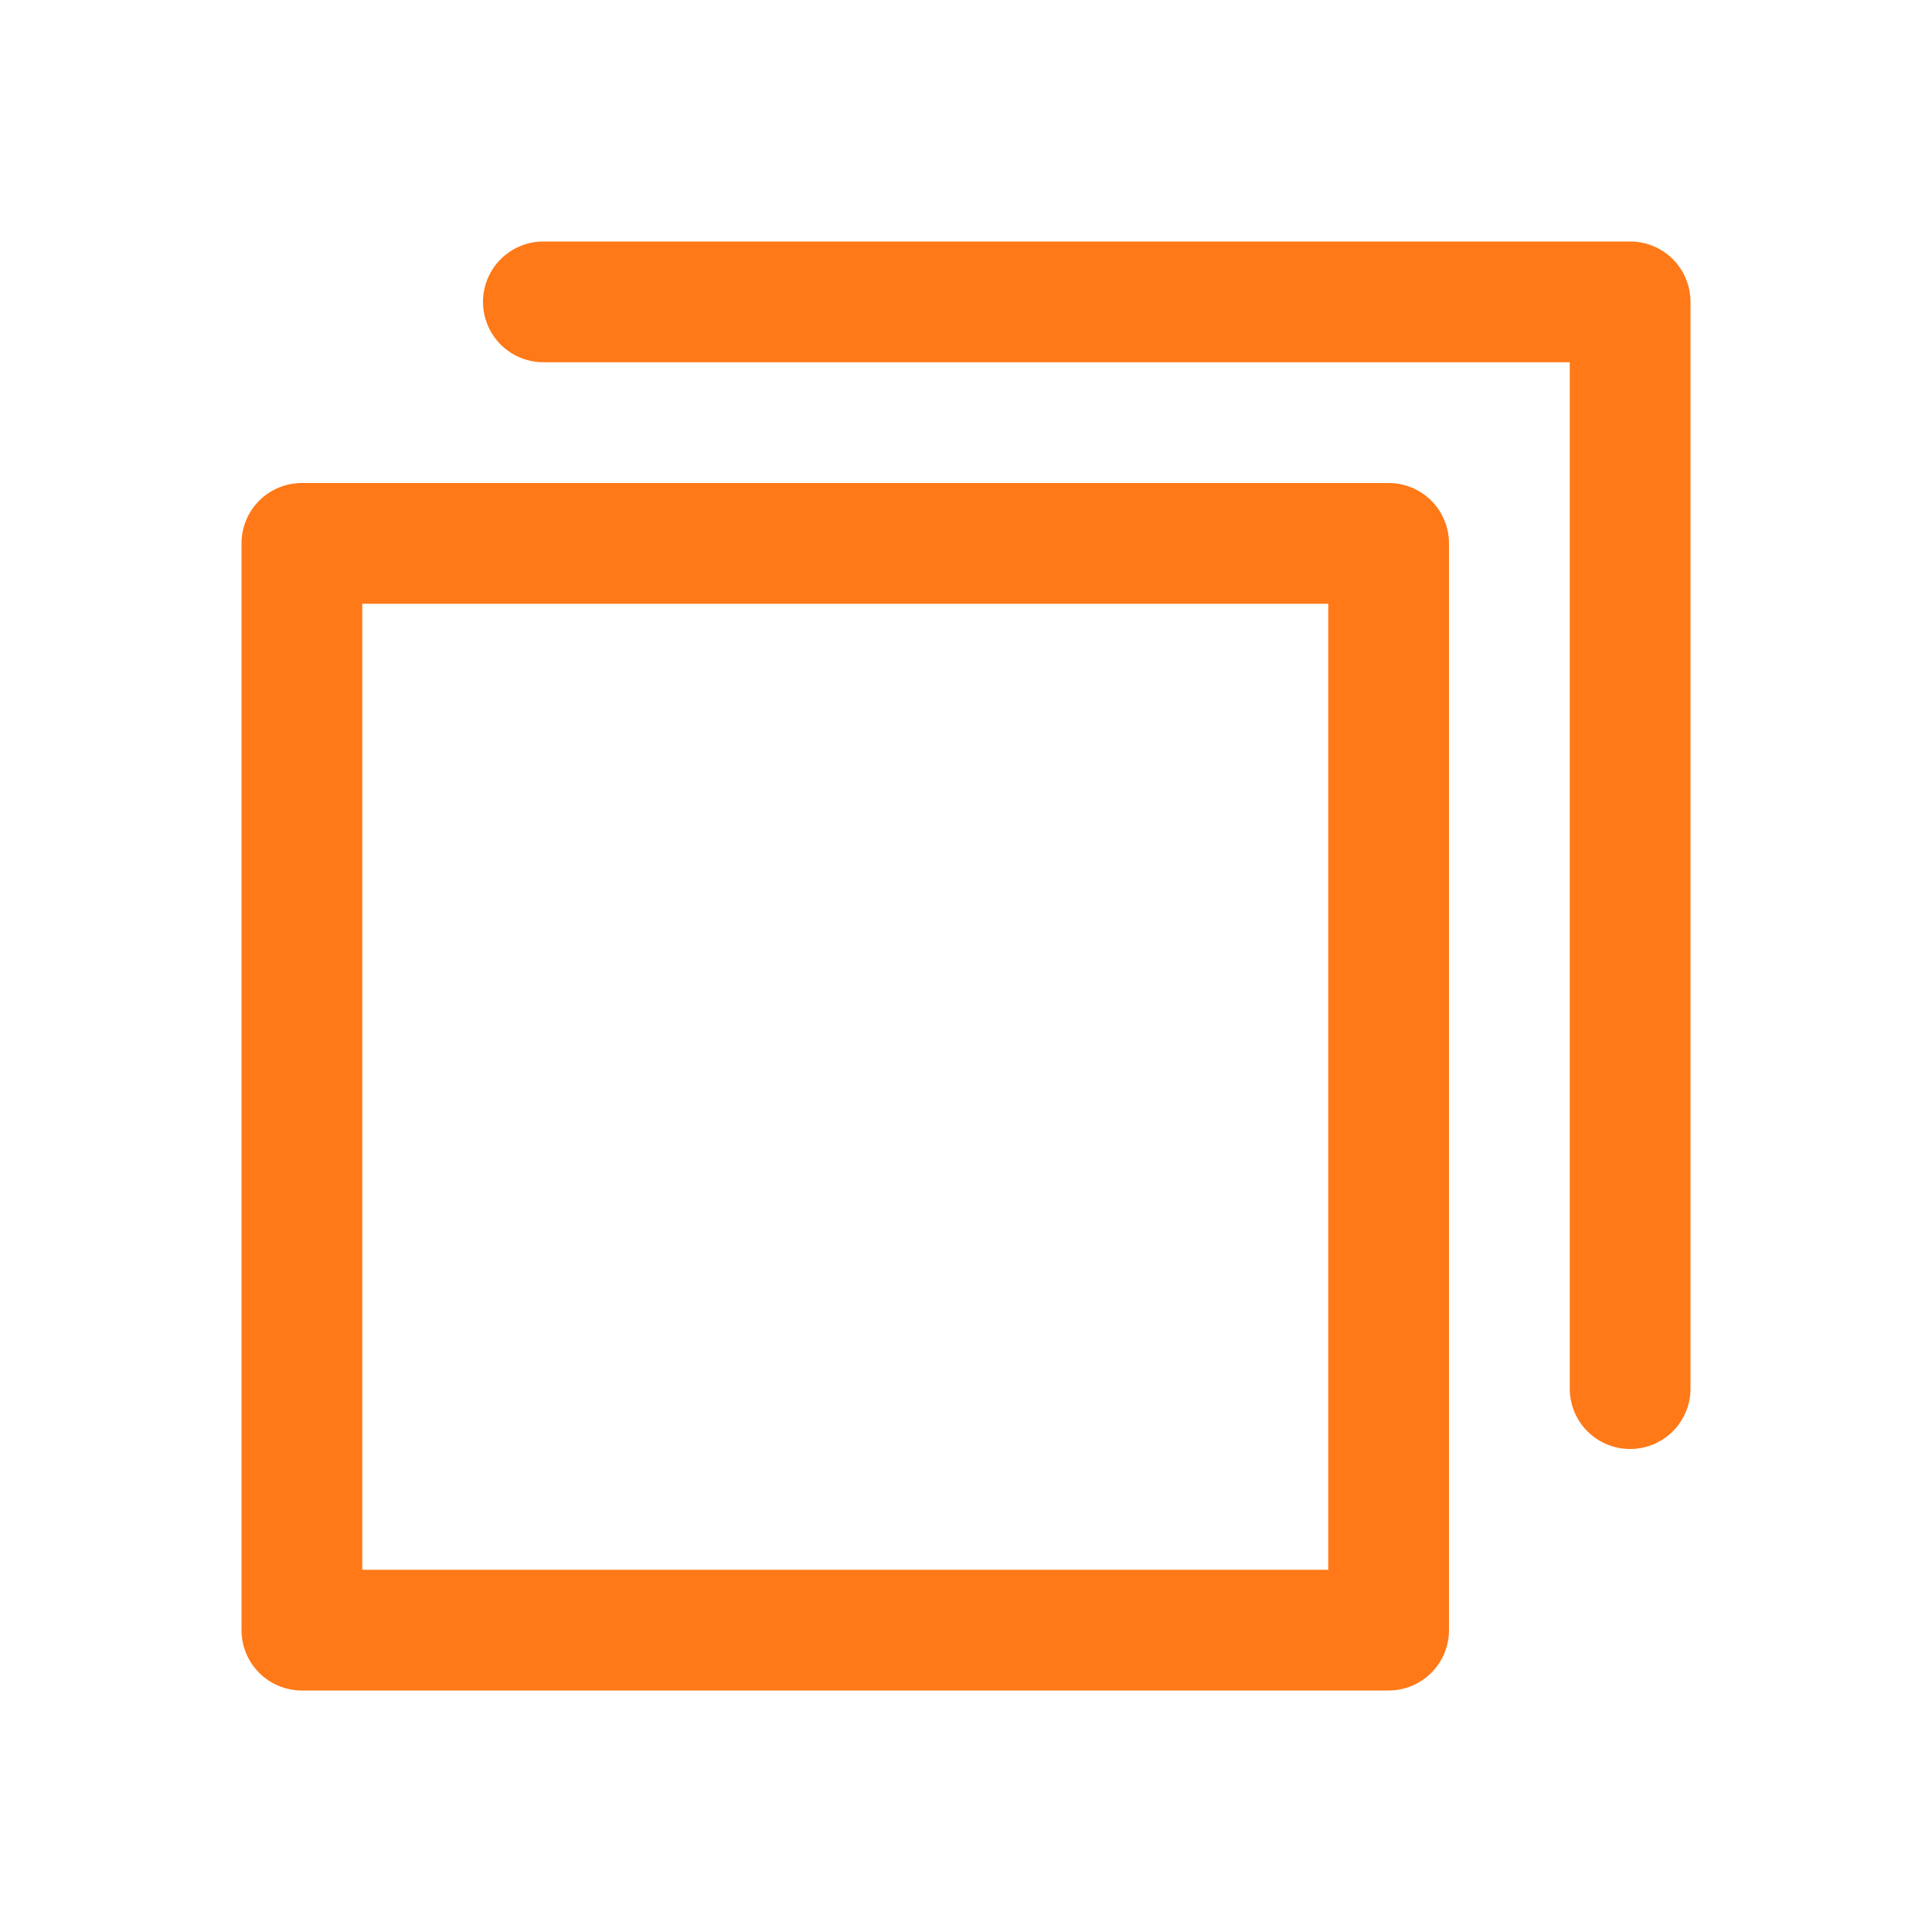
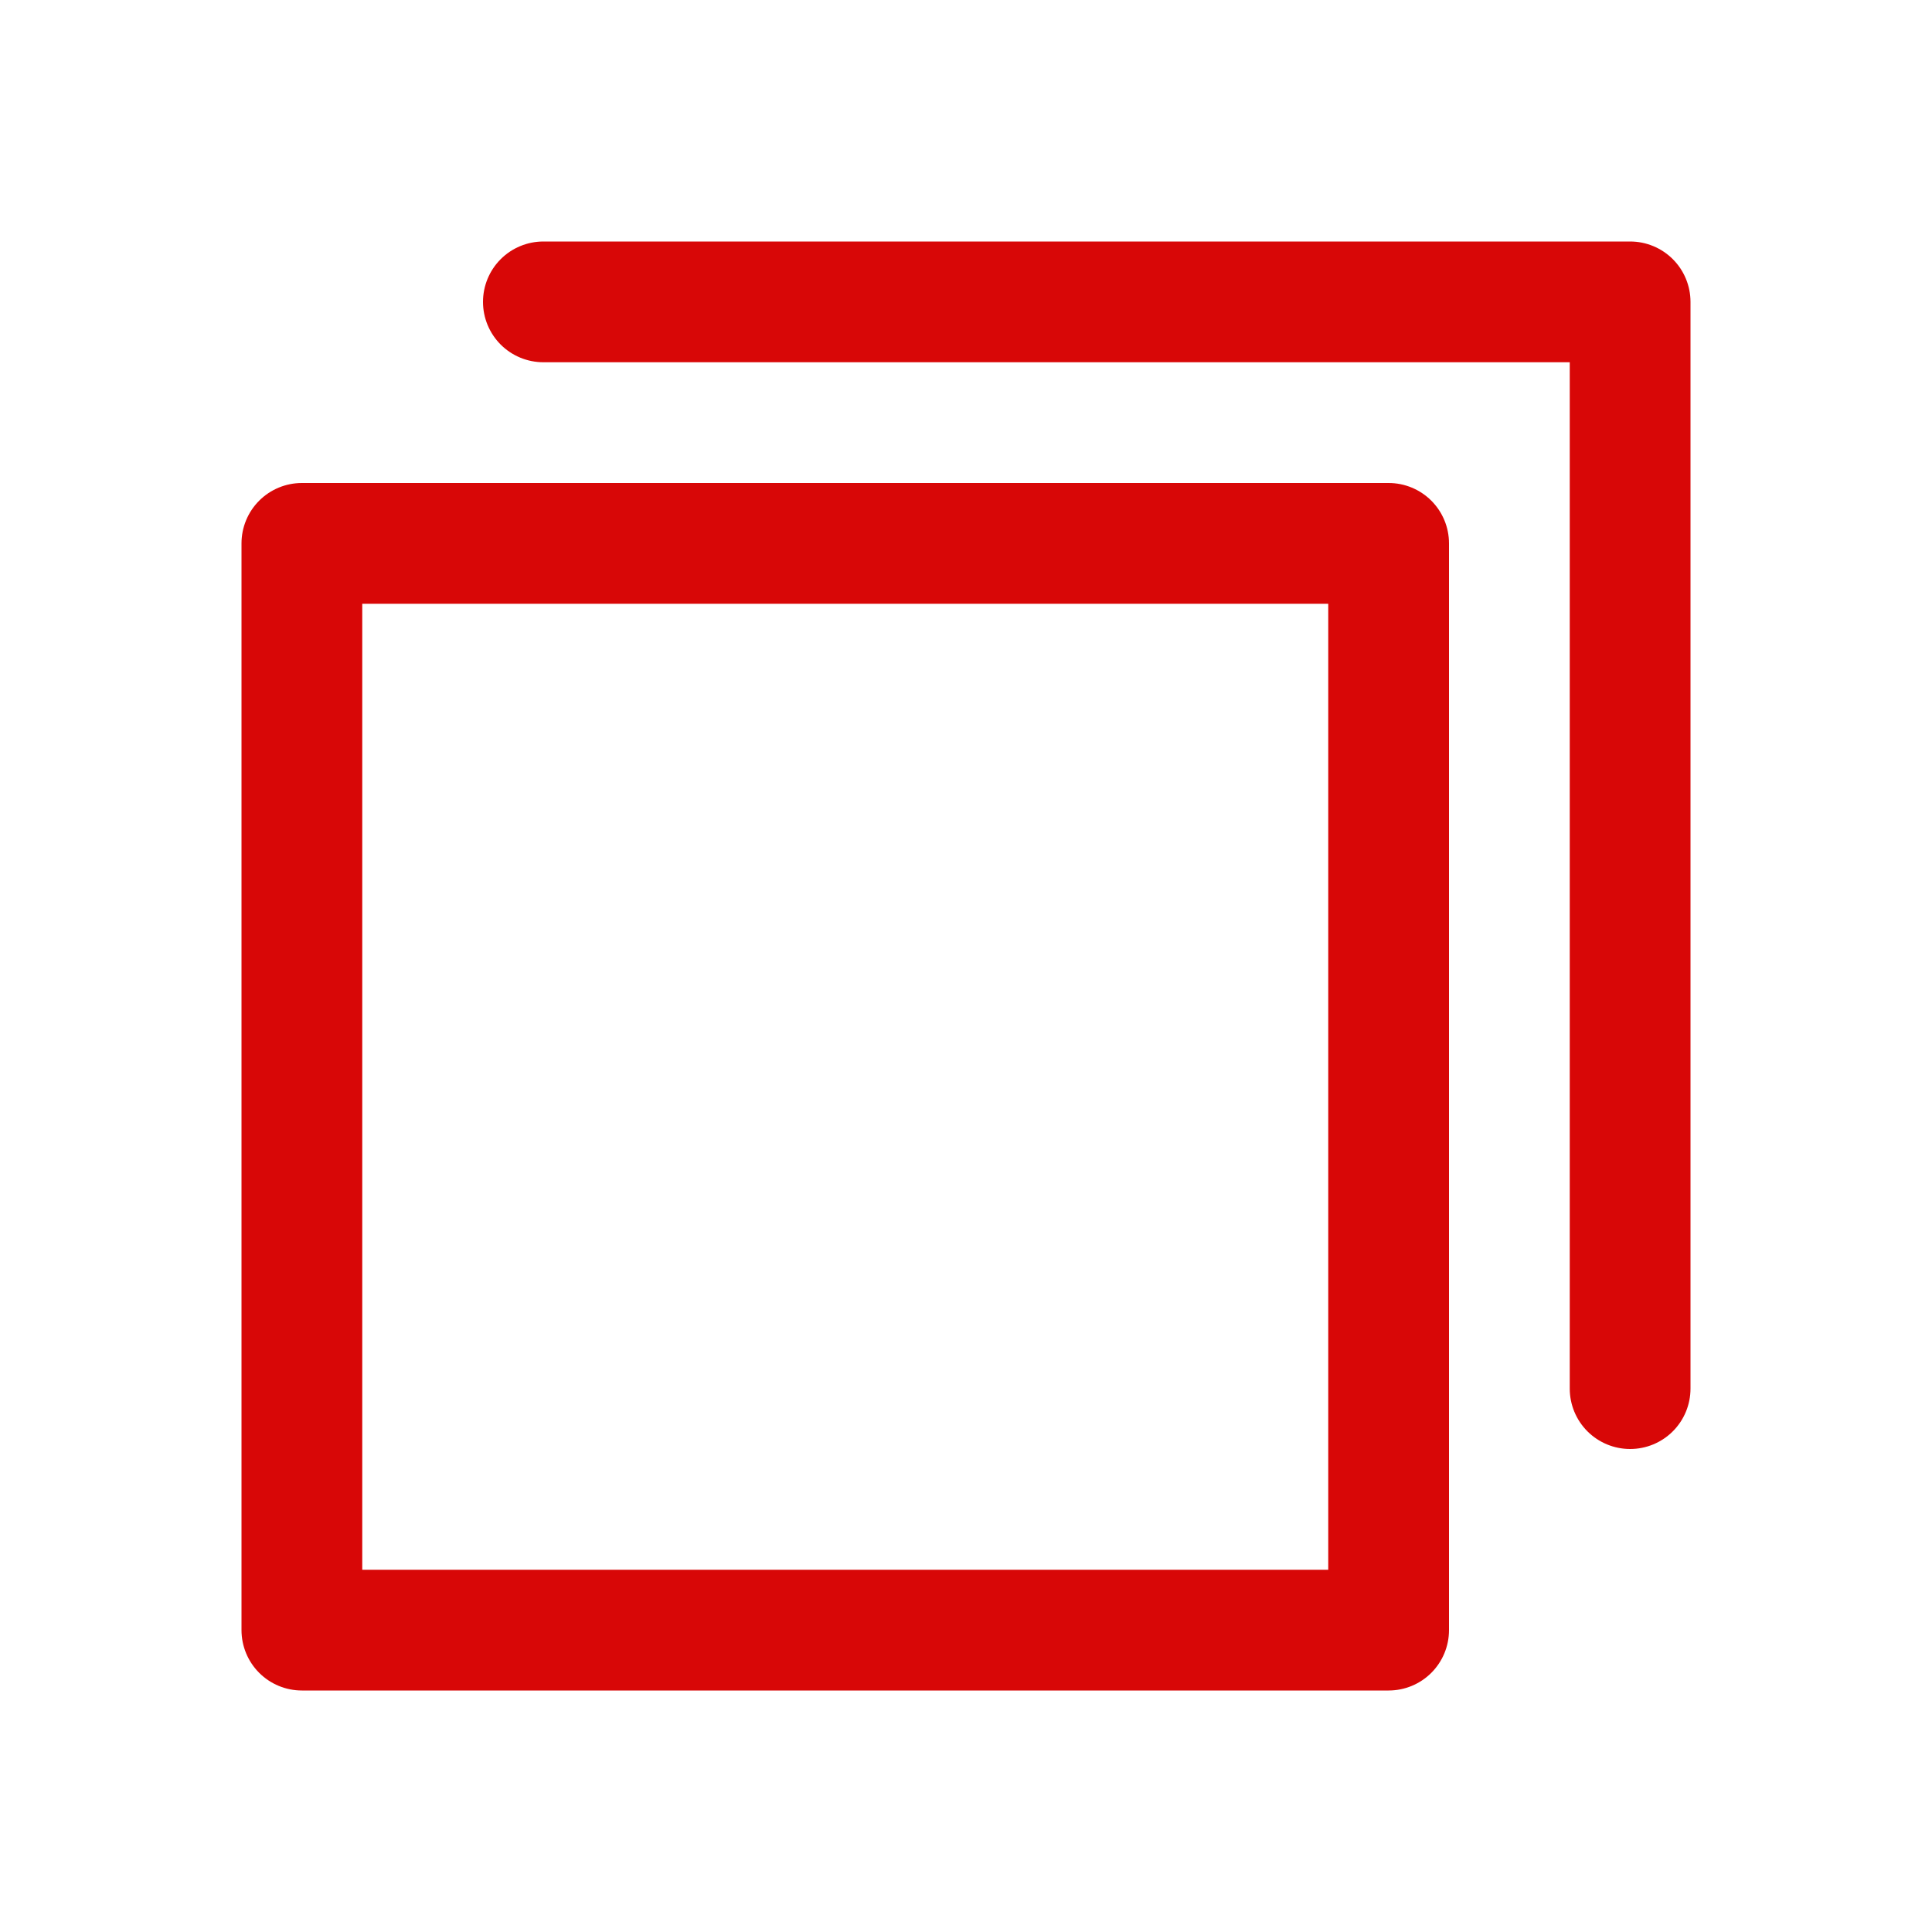
<svg xmlns="http://www.w3.org/2000/svg" width="20" height="20" viewBox="0 0 20 20" fill="none">
-   <path d="M17.5 3.125V14.375C17.5 14.541 17.434 14.7 17.317 14.817C17.2 14.934 17.041 15 16.875 15C16.709 15 16.55 14.934 16.433 14.817C16.316 14.7 16.25 14.541 16.25 14.375V3.75H5.625C5.459 3.75 5.3 3.684 5.183 3.567C5.066 3.45 5 3.291 5 3.125C5 2.959 5.066 2.8 5.183 2.683C5.3 2.566 5.459 2.5 5.625 2.5H16.875C17.041 2.5 17.2 2.566 17.317 2.683C17.434 2.8 17.5 2.959 17.5 3.125ZM15 5.625V16.875C15 17.041 14.934 17.2 14.817 17.317C14.7 17.434 14.541 17.5 14.375 17.5H3.125C2.959 17.5 2.8 17.434 2.683 17.317C2.566 17.2 2.5 17.041 2.5 16.875V5.625C2.5 5.459 2.566 5.3 2.683 5.183C2.8 5.066 2.959 5 3.125 5H14.375C14.541 5 14.7 5.066 14.817 5.183C14.934 5.3 15 5.459 15 5.625ZM13.75 6.25H3.75V16.25H13.75V6.25Z" fill="#FF7918" />
+   <path d="M17.5 3.125V14.375C17.5 14.541 17.434 14.7 17.317 14.817C17.2 14.934 17.041 15 16.875 15C16.709 15 16.55 14.934 16.433 14.817C16.316 14.7 16.25 14.541 16.25 14.375V3.75H5.625C5.459 3.75 5.3 3.684 5.183 3.567C5.066 3.45 5 3.291 5 3.125C5 2.959 5.066 2.8 5.183 2.683C5.3 2.566 5.459 2.5 5.625 2.5H16.875C17.041 2.5 17.2 2.566 17.317 2.683C17.434 2.8 17.5 2.959 17.5 3.125ZM15 5.625V16.875C15 17.041 14.934 17.2 14.817 17.317C14.7 17.434 14.541 17.5 14.375 17.5H3.125C2.959 17.5 2.8 17.434 2.683 17.317C2.566 17.2 2.5 17.041 2.5 16.875V5.625C2.5 5.459 2.566 5.3 2.683 5.183C2.8 5.066 2.959 5 3.125 5H14.375C14.541 5 14.7 5.066 14.817 5.183C14.934 5.3 15 5.459 15 5.625ZM13.75 6.25H3.75V16.25H13.75V6.25Z" fill="#d80707" />
</svg>
